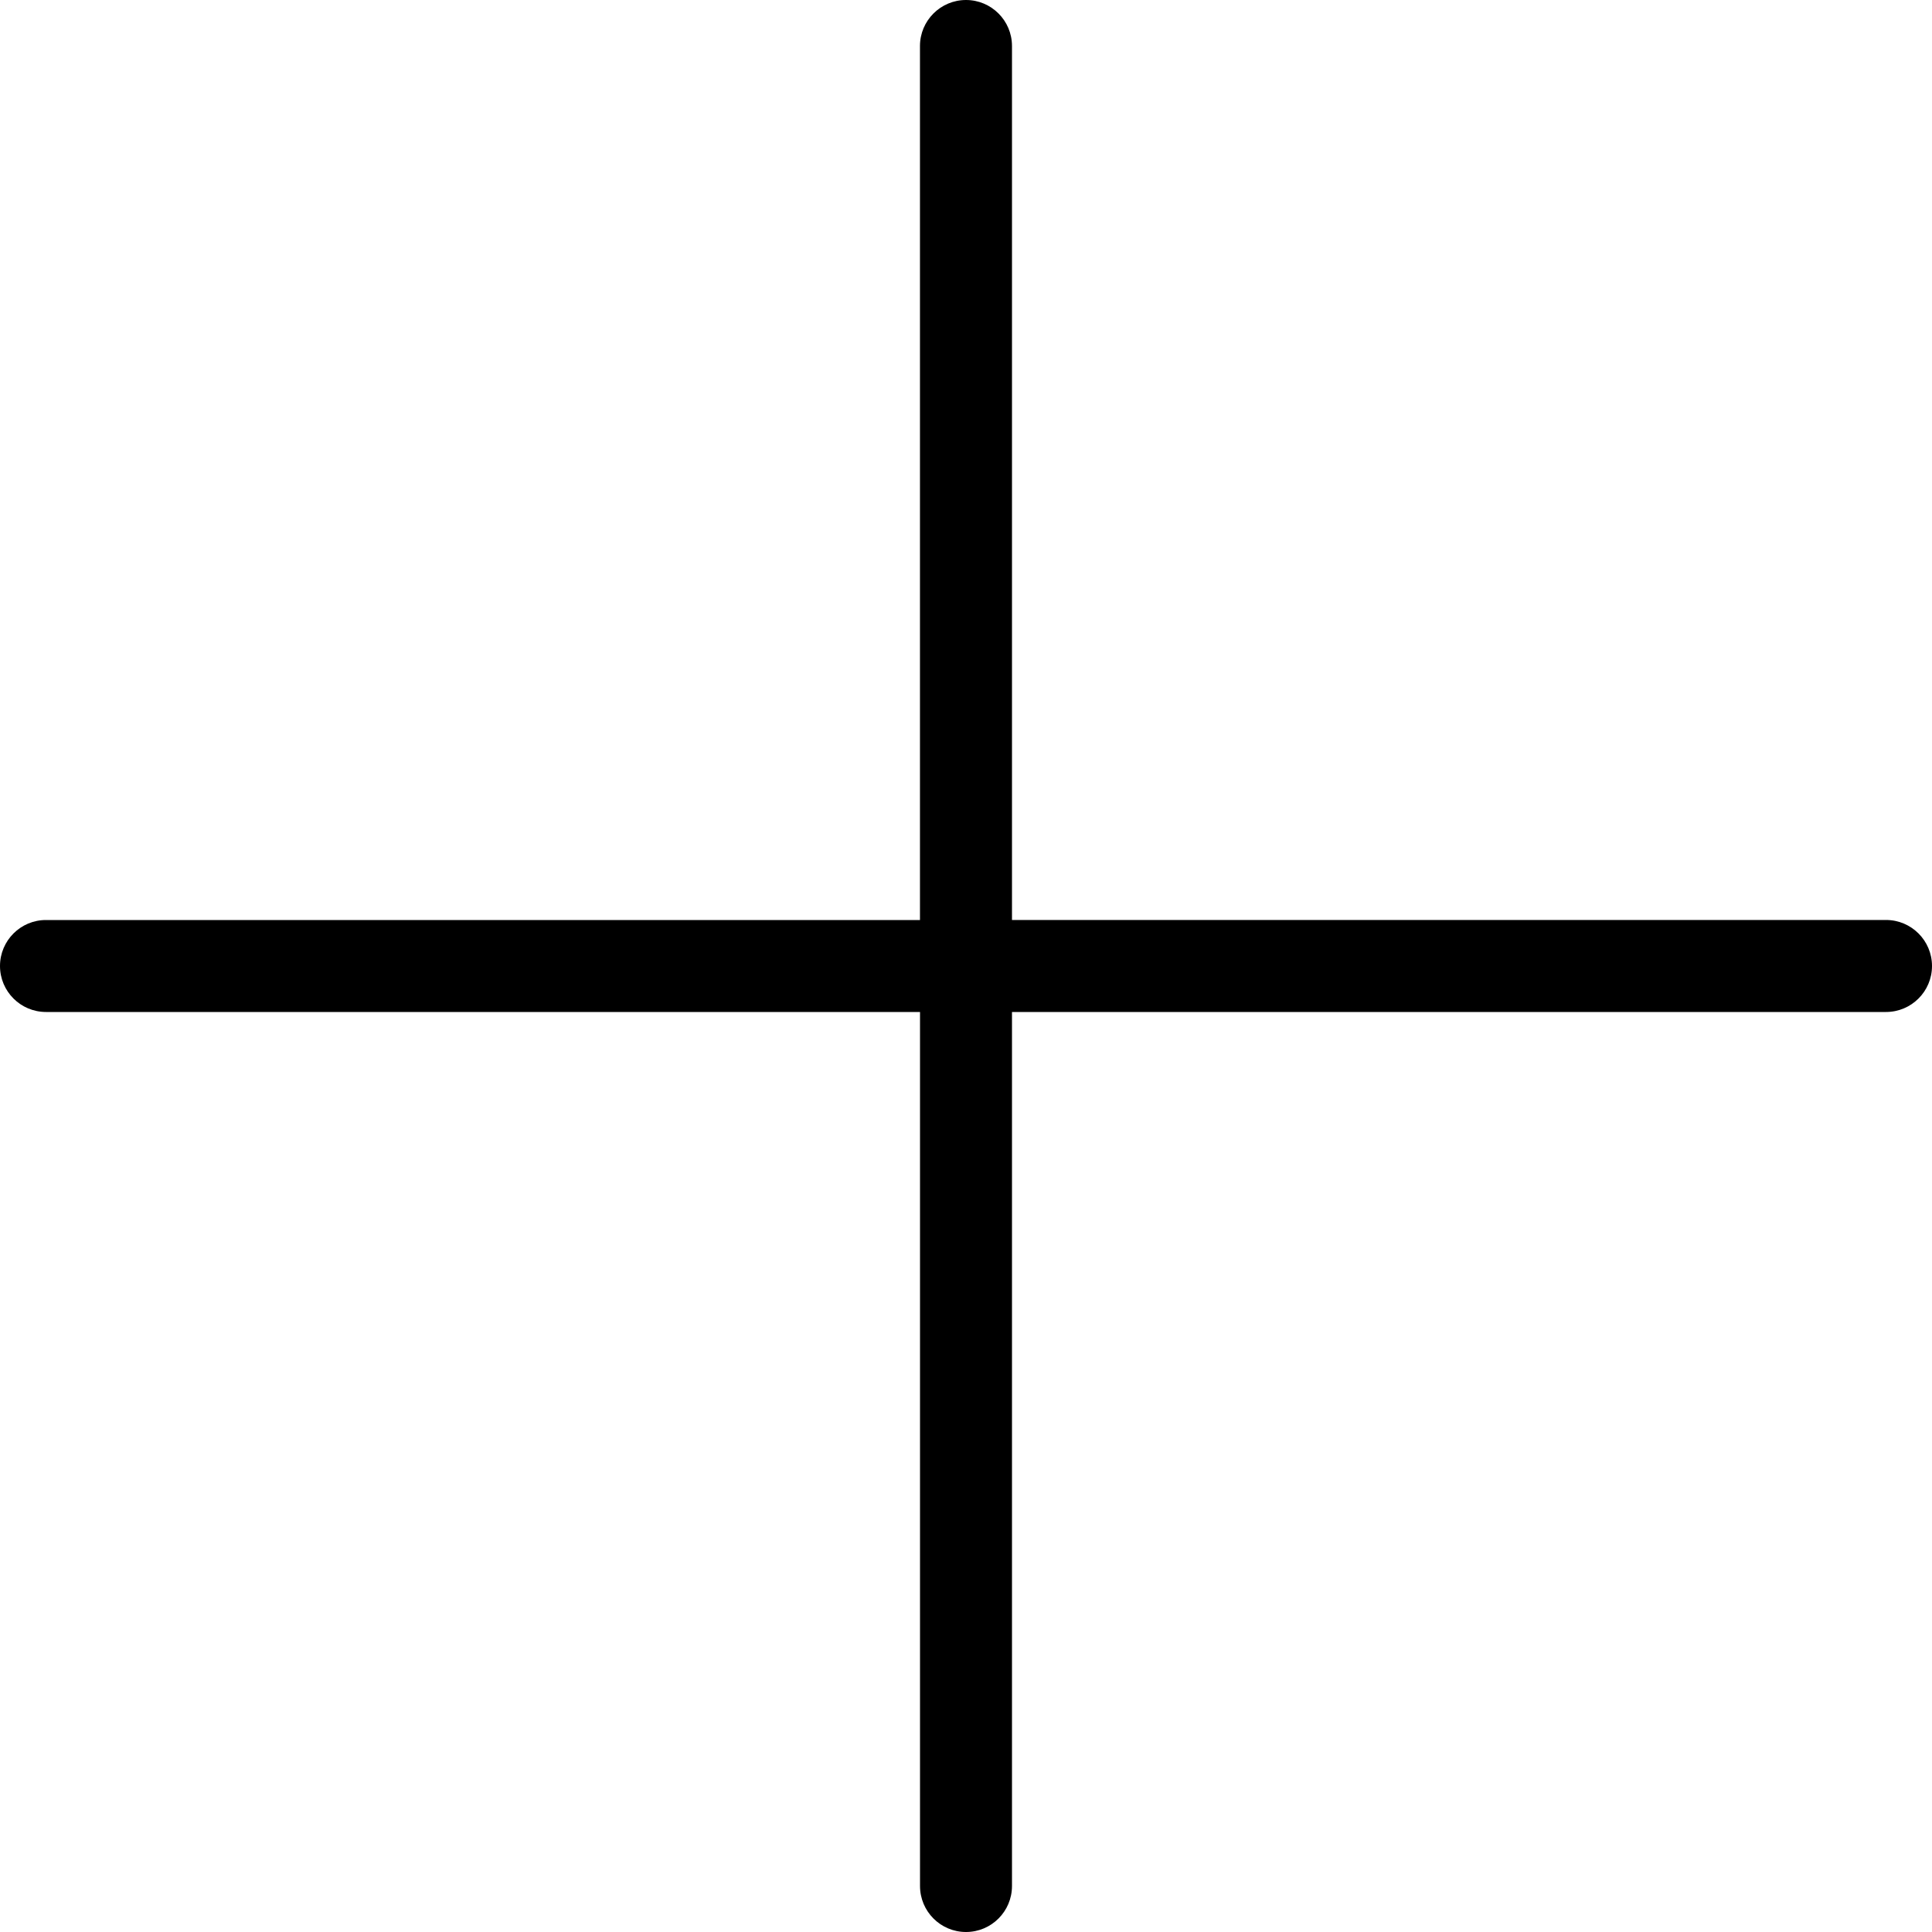
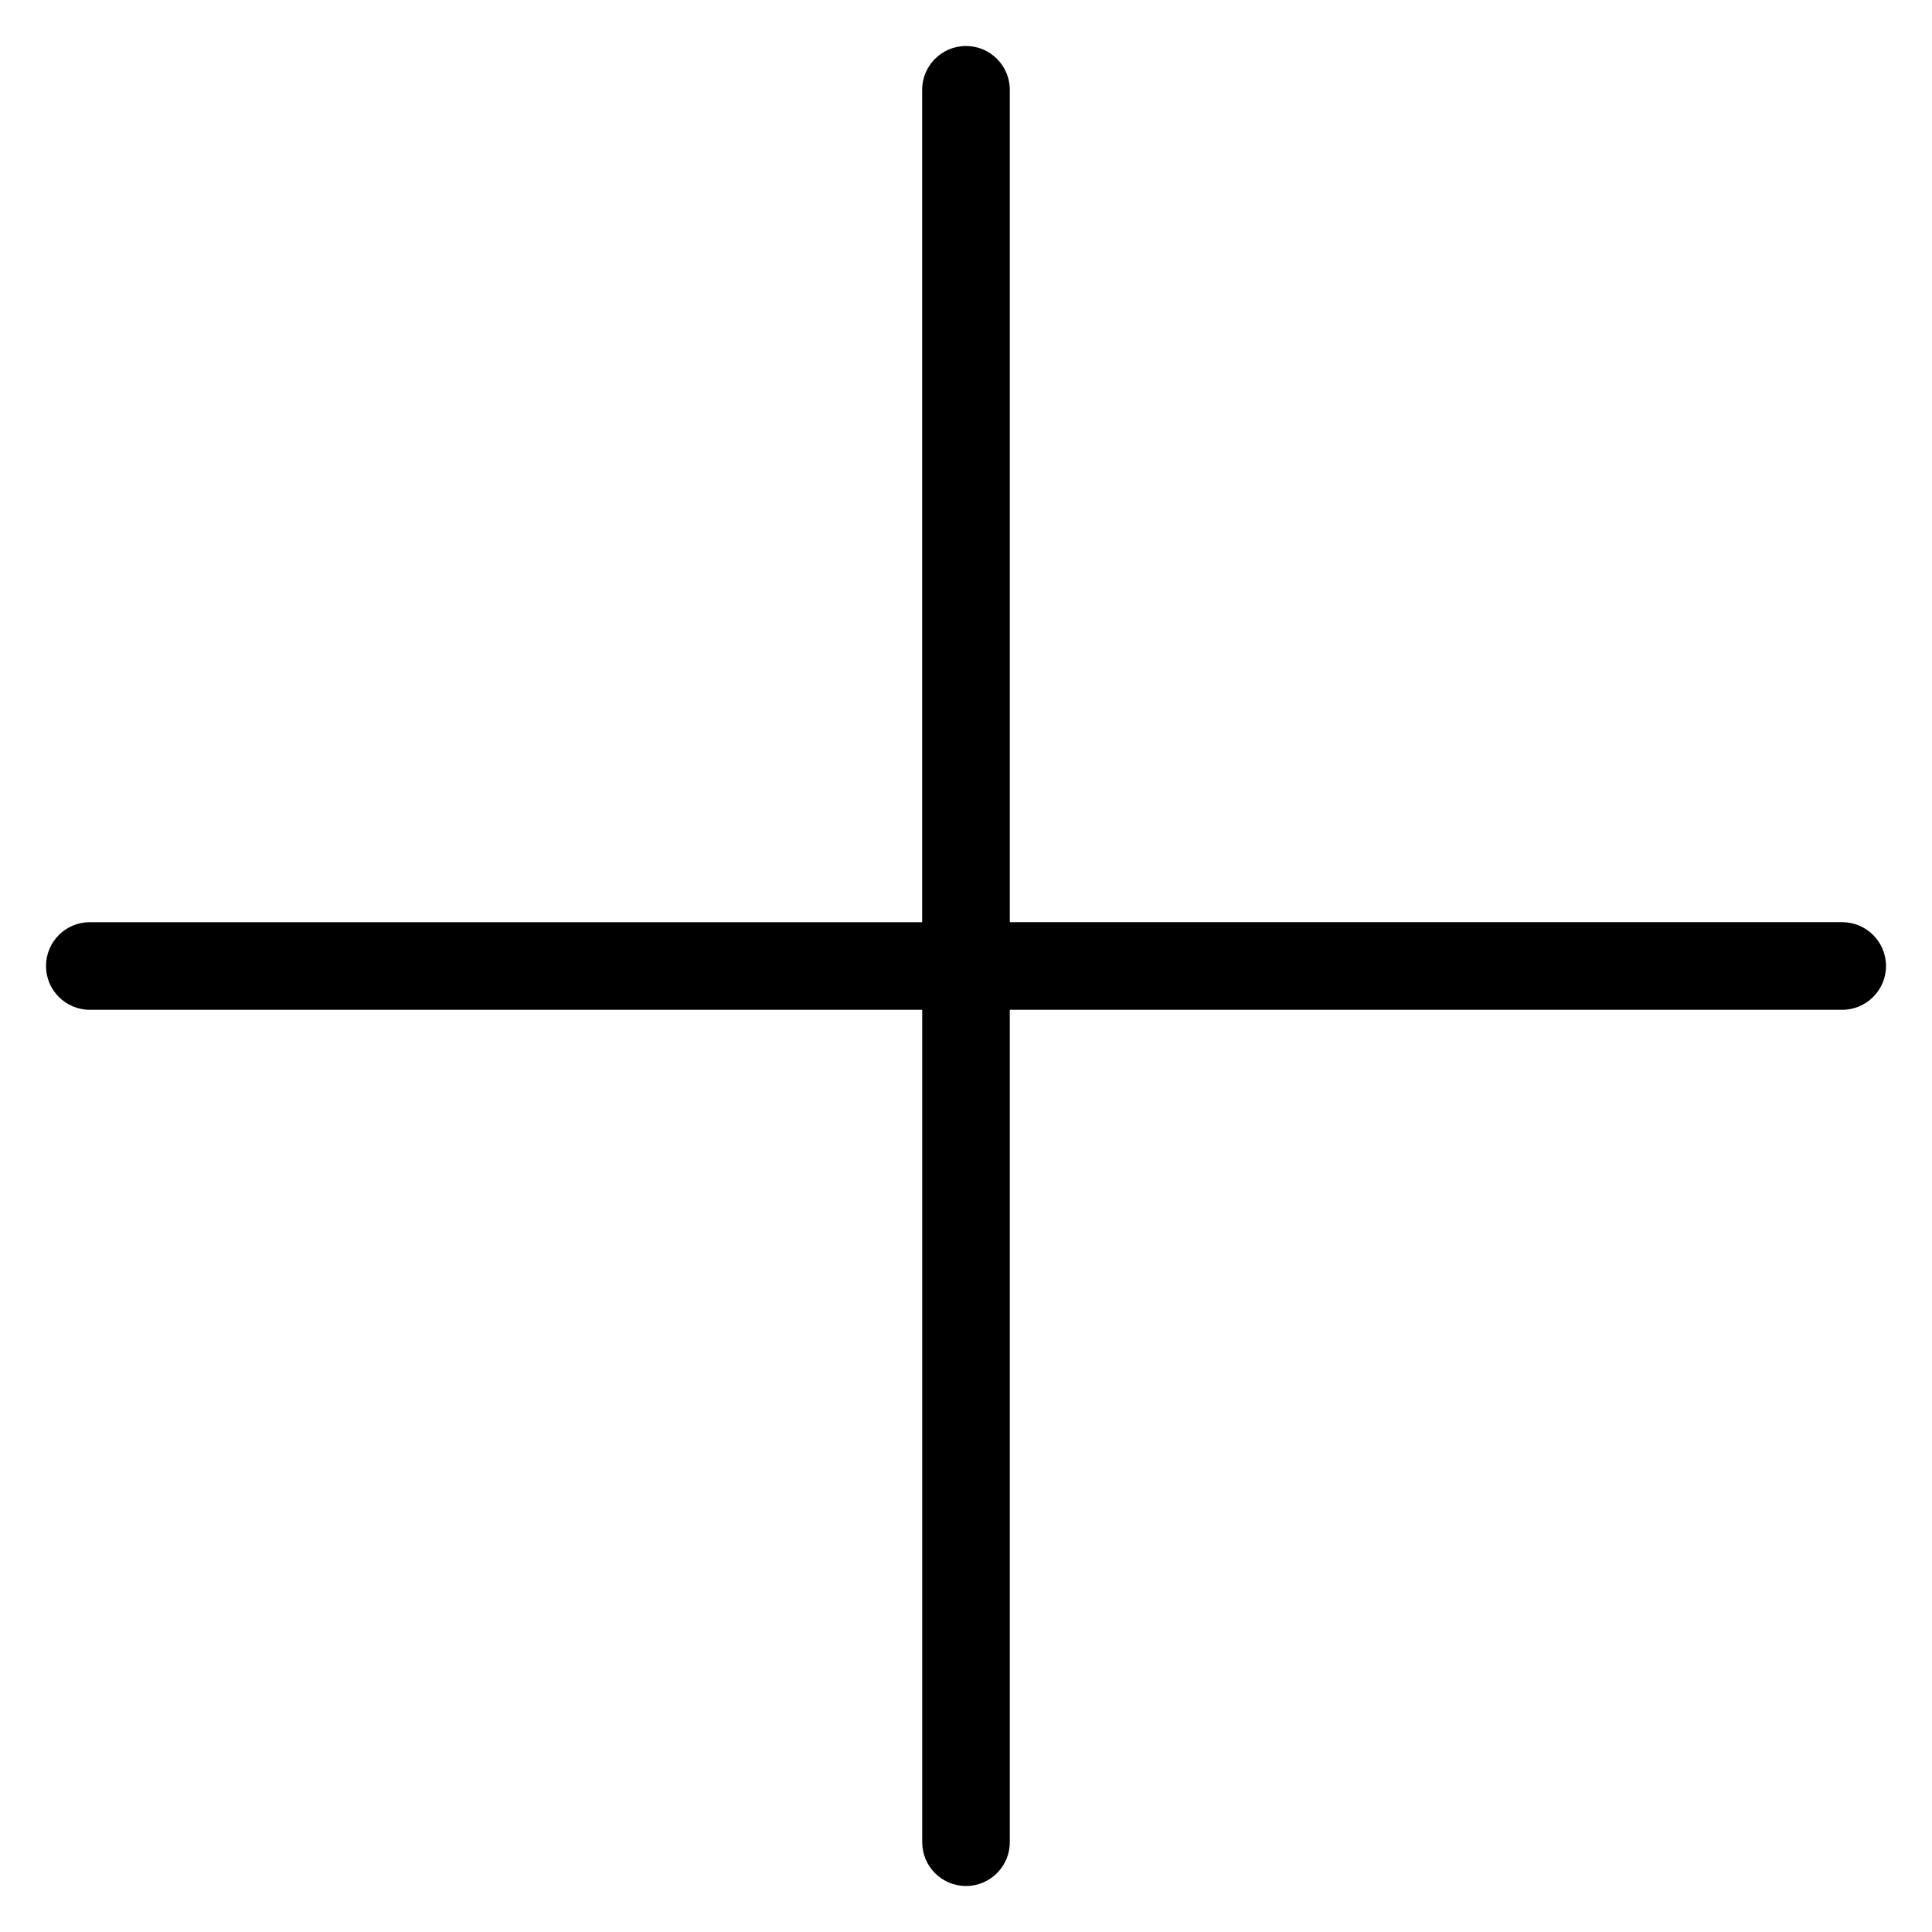
- <svg xmlns="http://www.w3.org/2000/svg" width="40" height="40" viewBox="0 0 40 40">
+ <svg xmlns="http://www.w3.org/2000/svg" width="42" height="42" viewBox="-1 -1 42 42" data-pad="1">
  <path d="M0.952 20.952H19.048V39.048C19.048 39.573 19.474 40 20 40C20.526 40 20.952 39.573 20.952 39.048V20.952H39.048C39.573 20.952 40 20.526 40 20C40 19.474 39.573 19.047 39.048 19.047H20.952V0.952C20.952 0.427 20.526 0 20 0C19.474 0 19.047 0.427 19.047 0.952V19.048H0.952C0.427 19.047 0 19.474 0 20C0 20.526 0.427 20.952 0.952 20.952Z" />
</svg>
